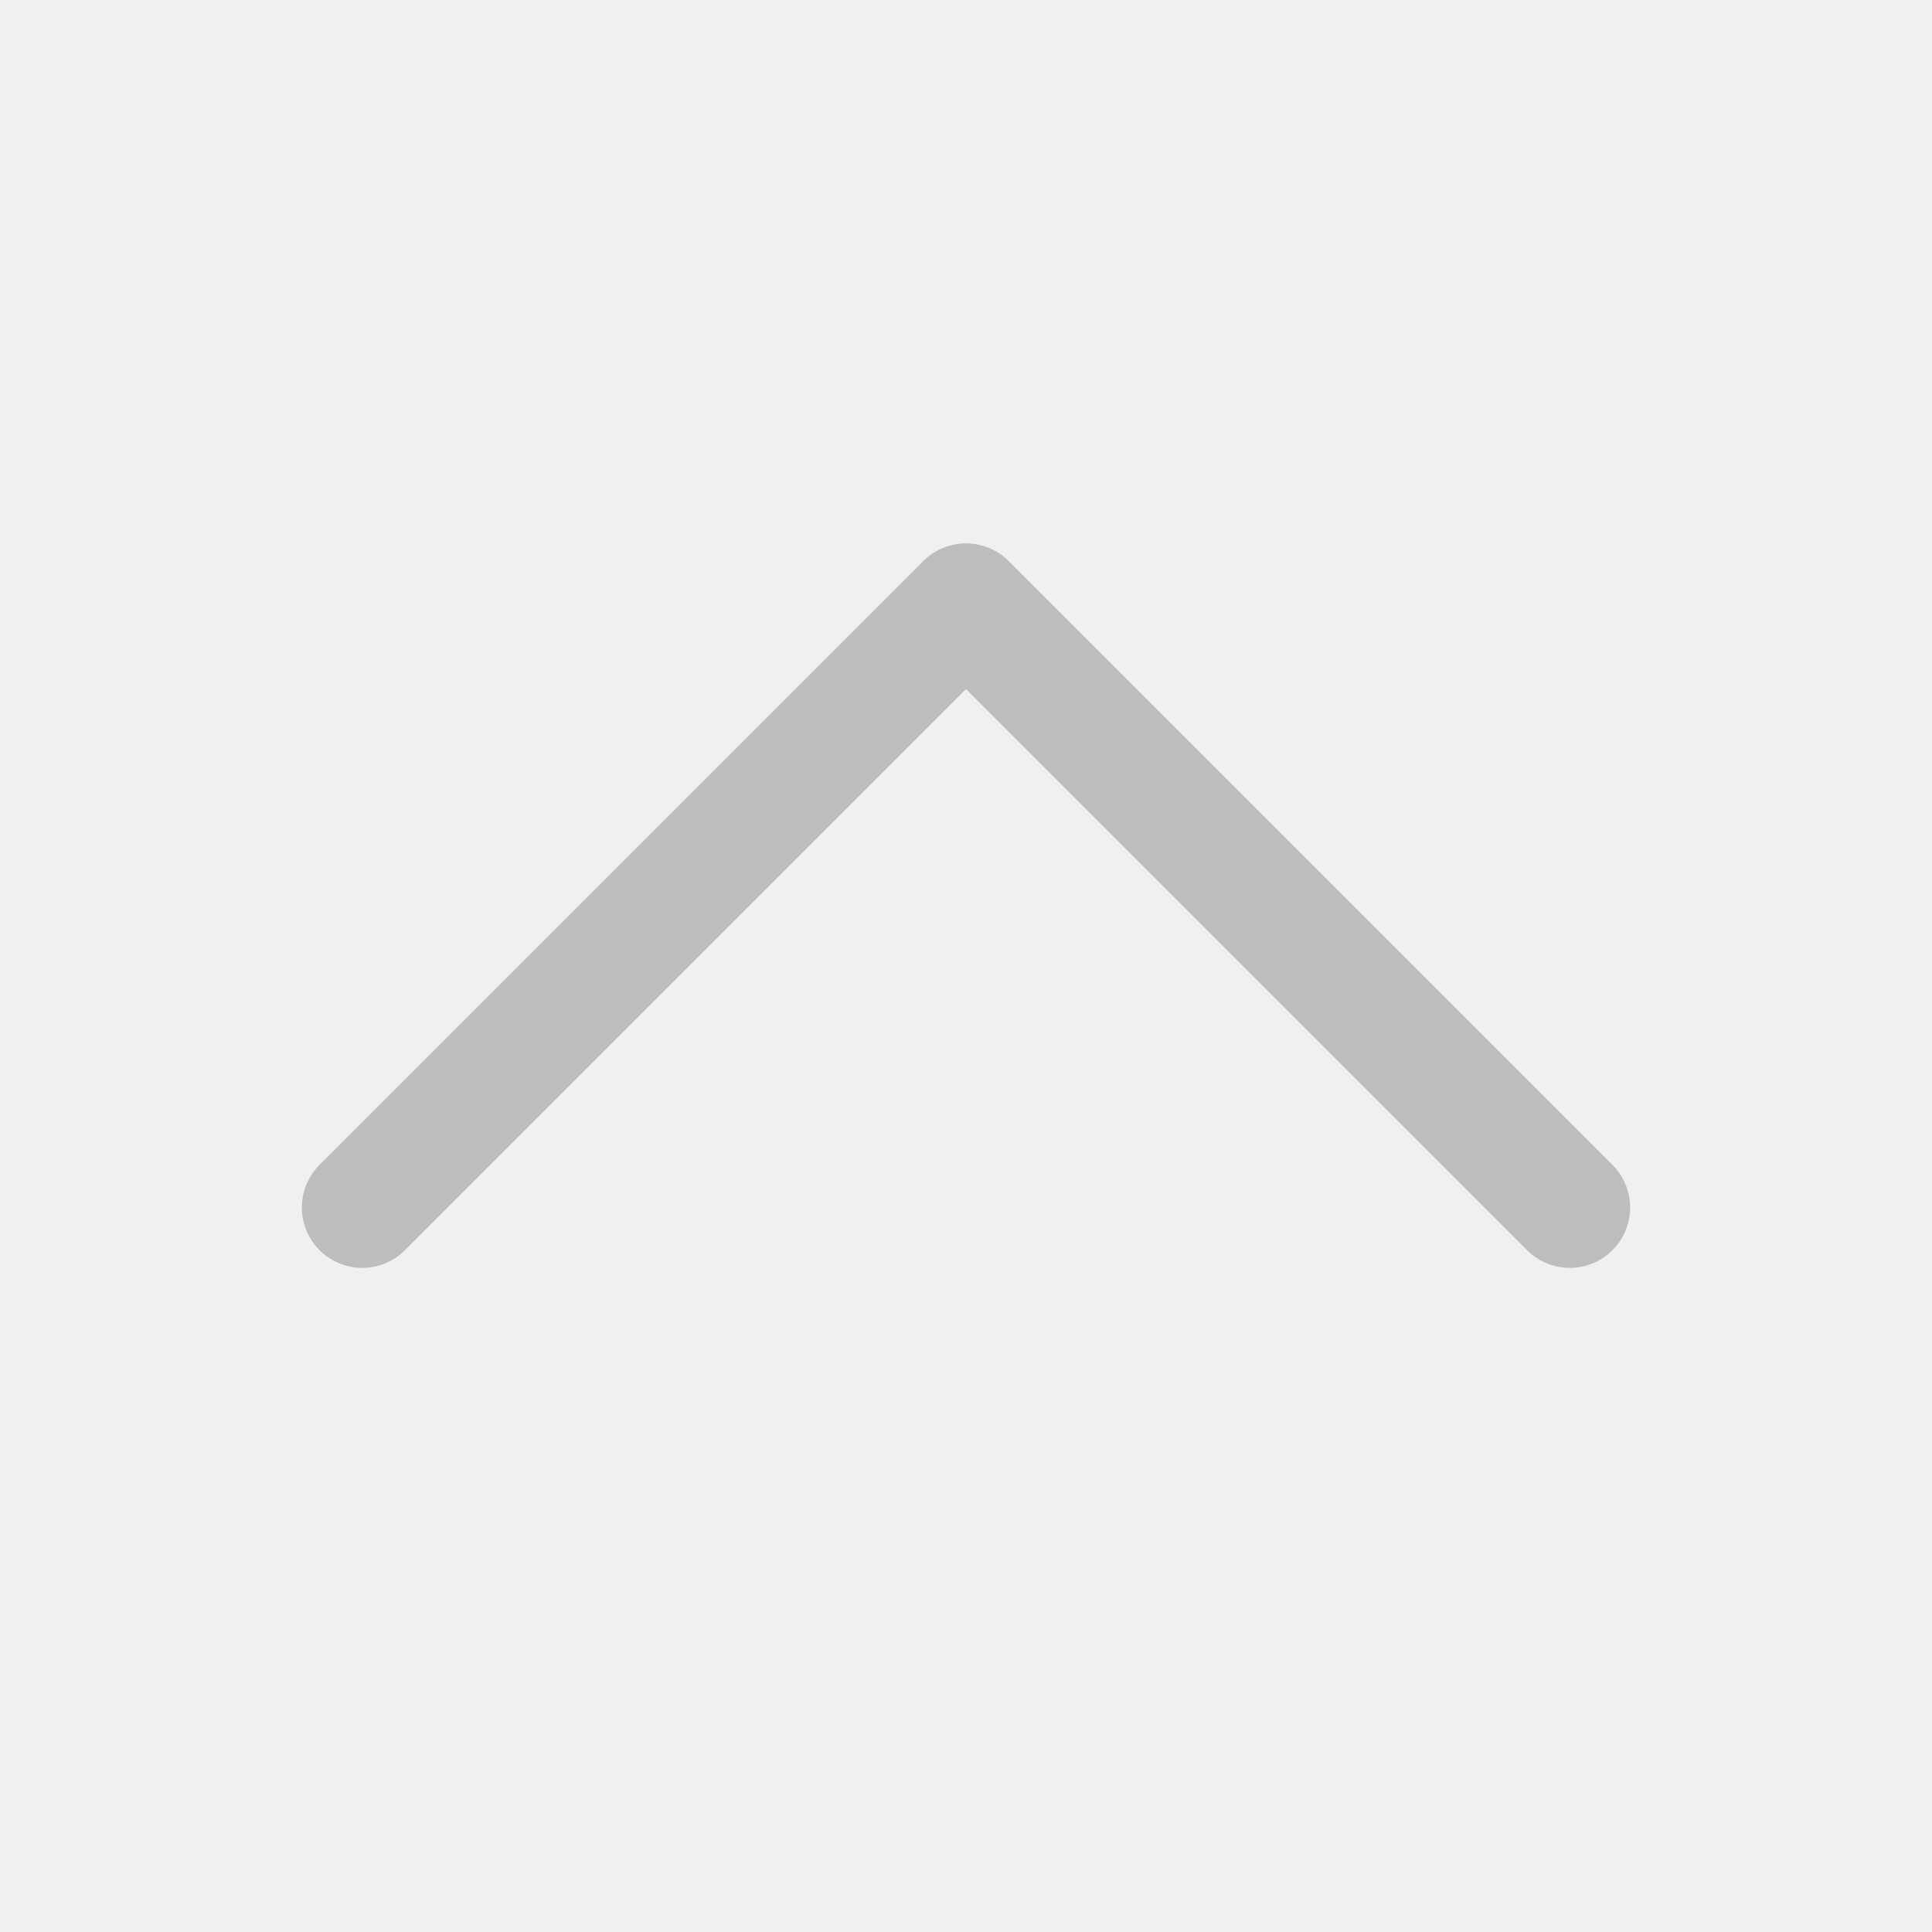
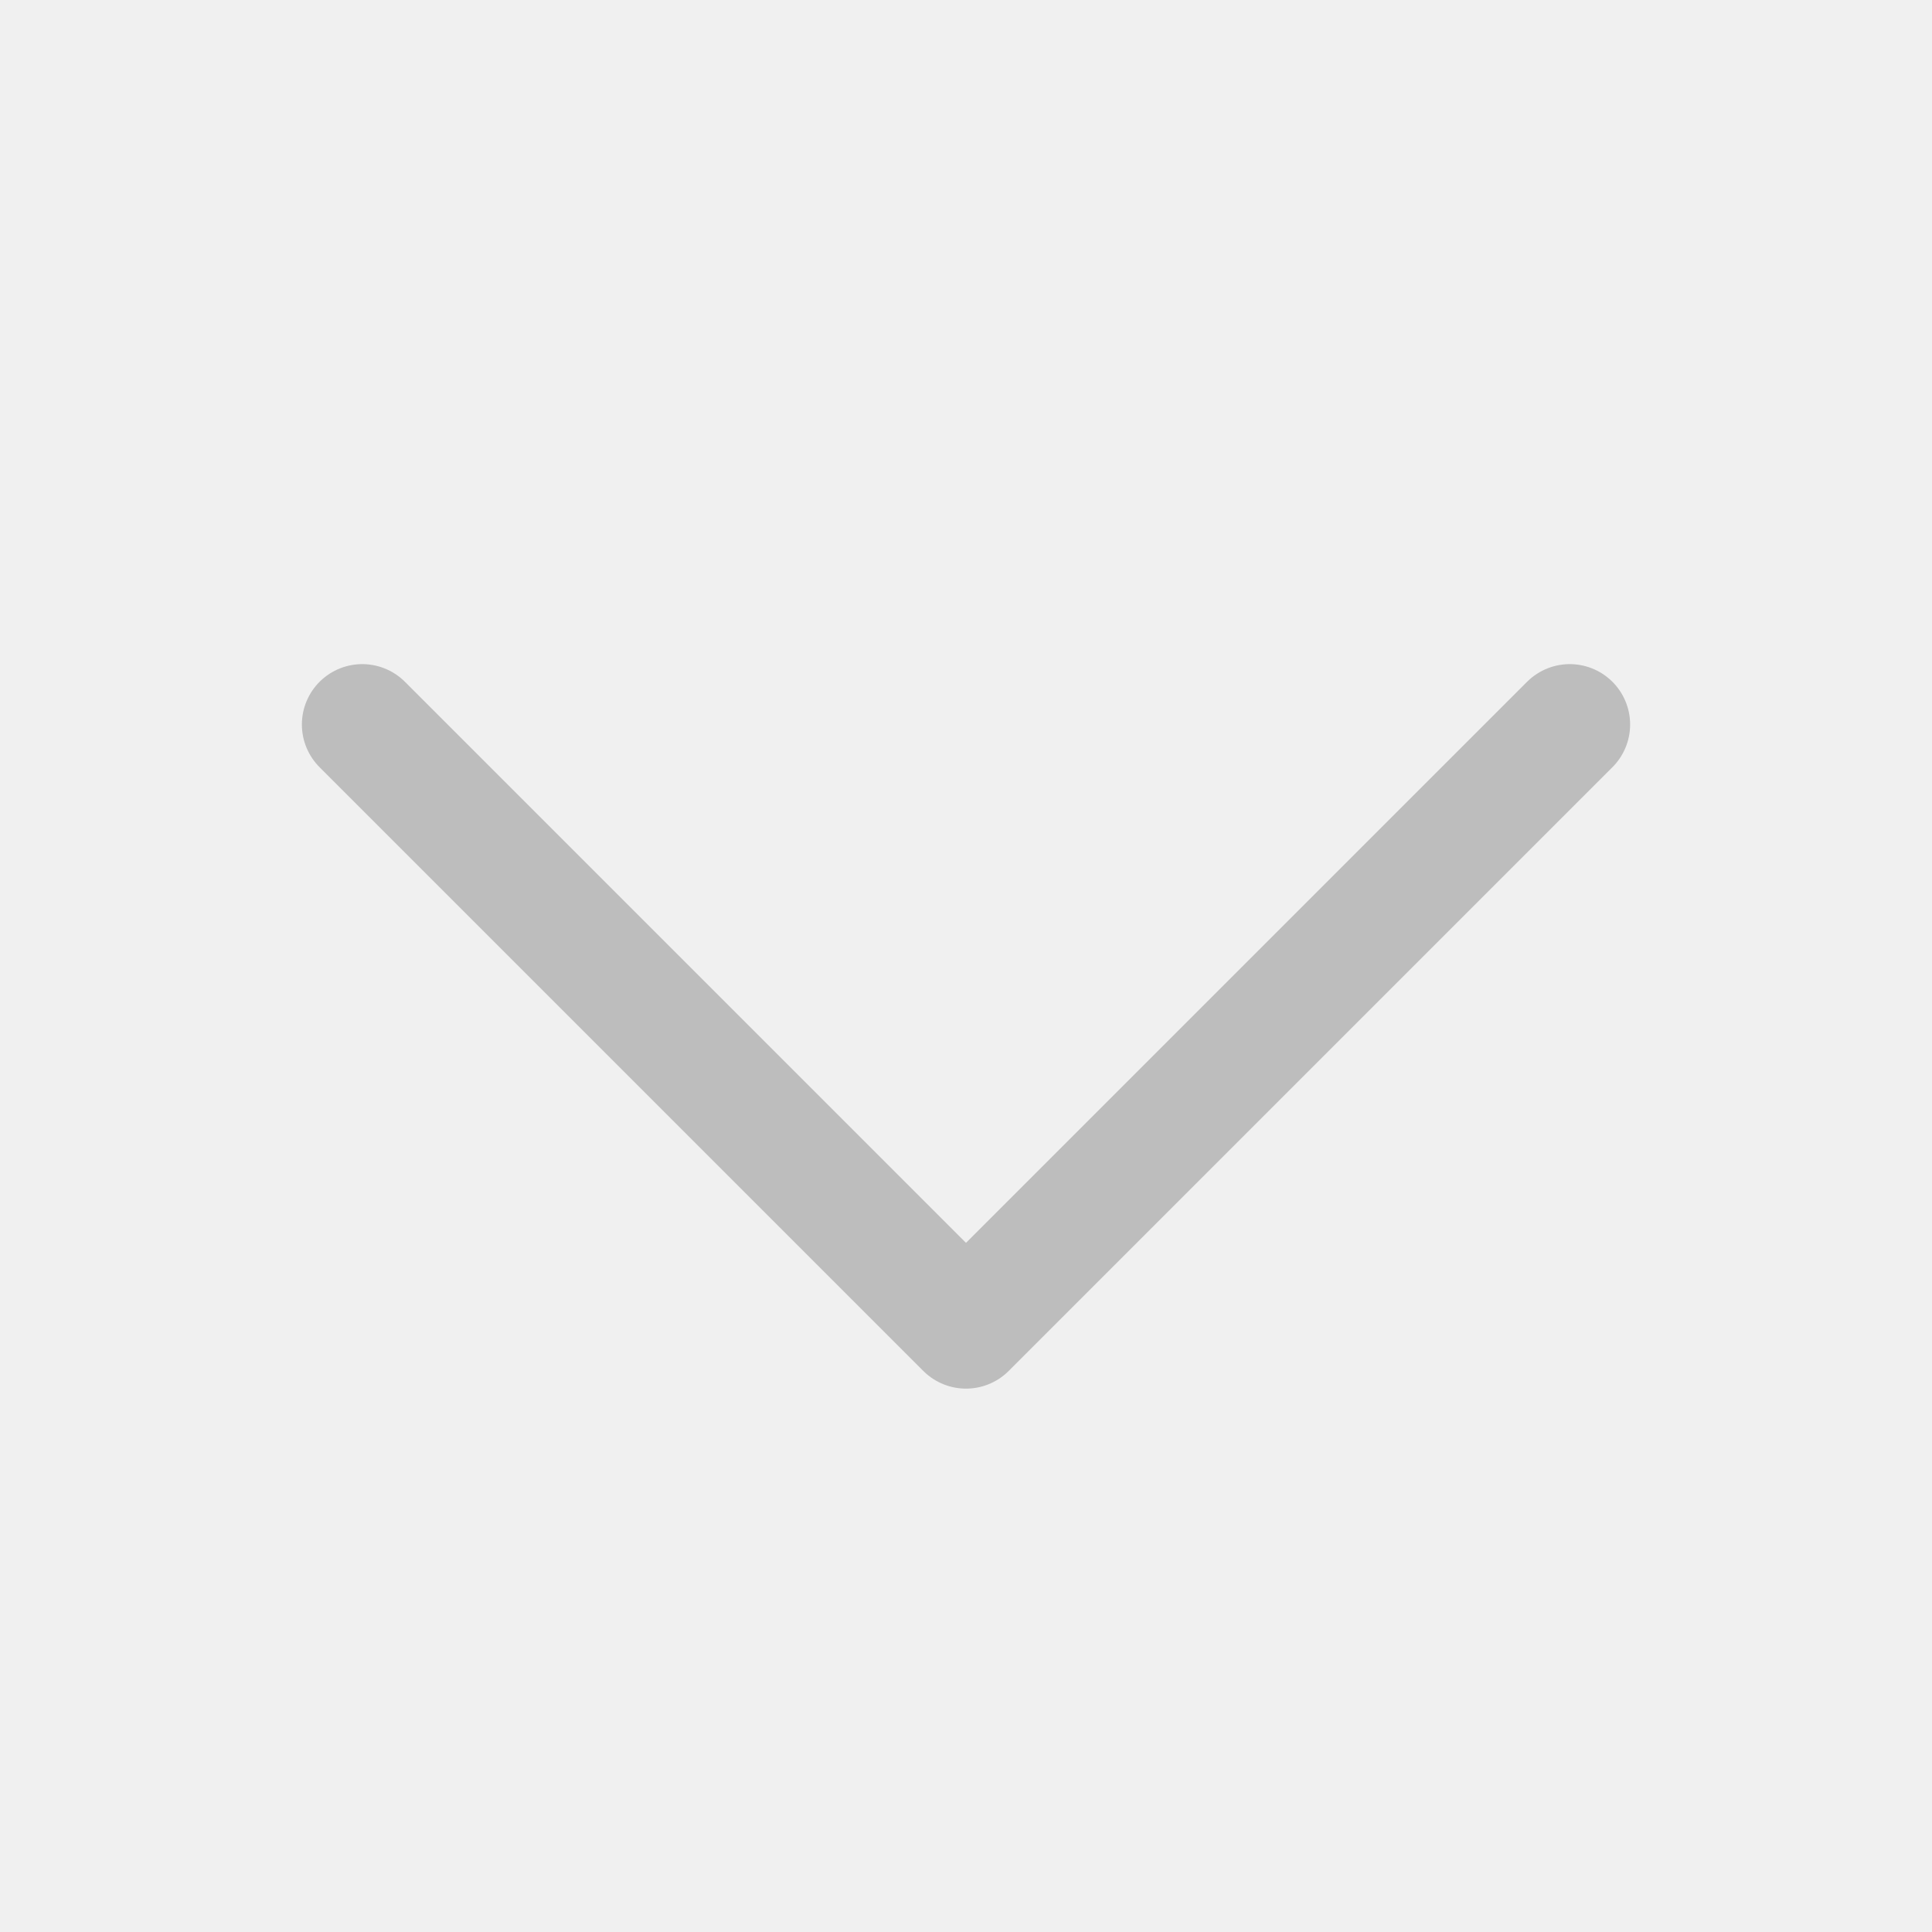
<svg xmlns="http://www.w3.org/2000/svg" width="24" height="24" viewBox="0 0 24 24" fill="none">
-   <g clip-path="url(#clip0_285_2281)">
-     <path d="M4.5 15L12 7.5L19.5 15" stroke="#BDBDBD" stroke-width="1.5" stroke-linecap="round" stroke-linejoin="round" />
+   <g clip-path="url(#clip0_292_1082)">
+     <path d="M19.5 9L12 16.5L4.5 9" stroke="#BDBDBD" stroke-width="1.5" stroke-linecap="round" stroke-linejoin="round" />
  </g>
  <defs>
-     <clipPath id="clip0_285_2281">
-       <rect width="24" height="24" fill="white" transform="matrix(-1 0 0 -1 24 24)" />
+     <clipPath id="clip0_292_1082">
+       <rect width="24" height="24" fill="white" />
    </clipPath>
  </defs>
</svg>
